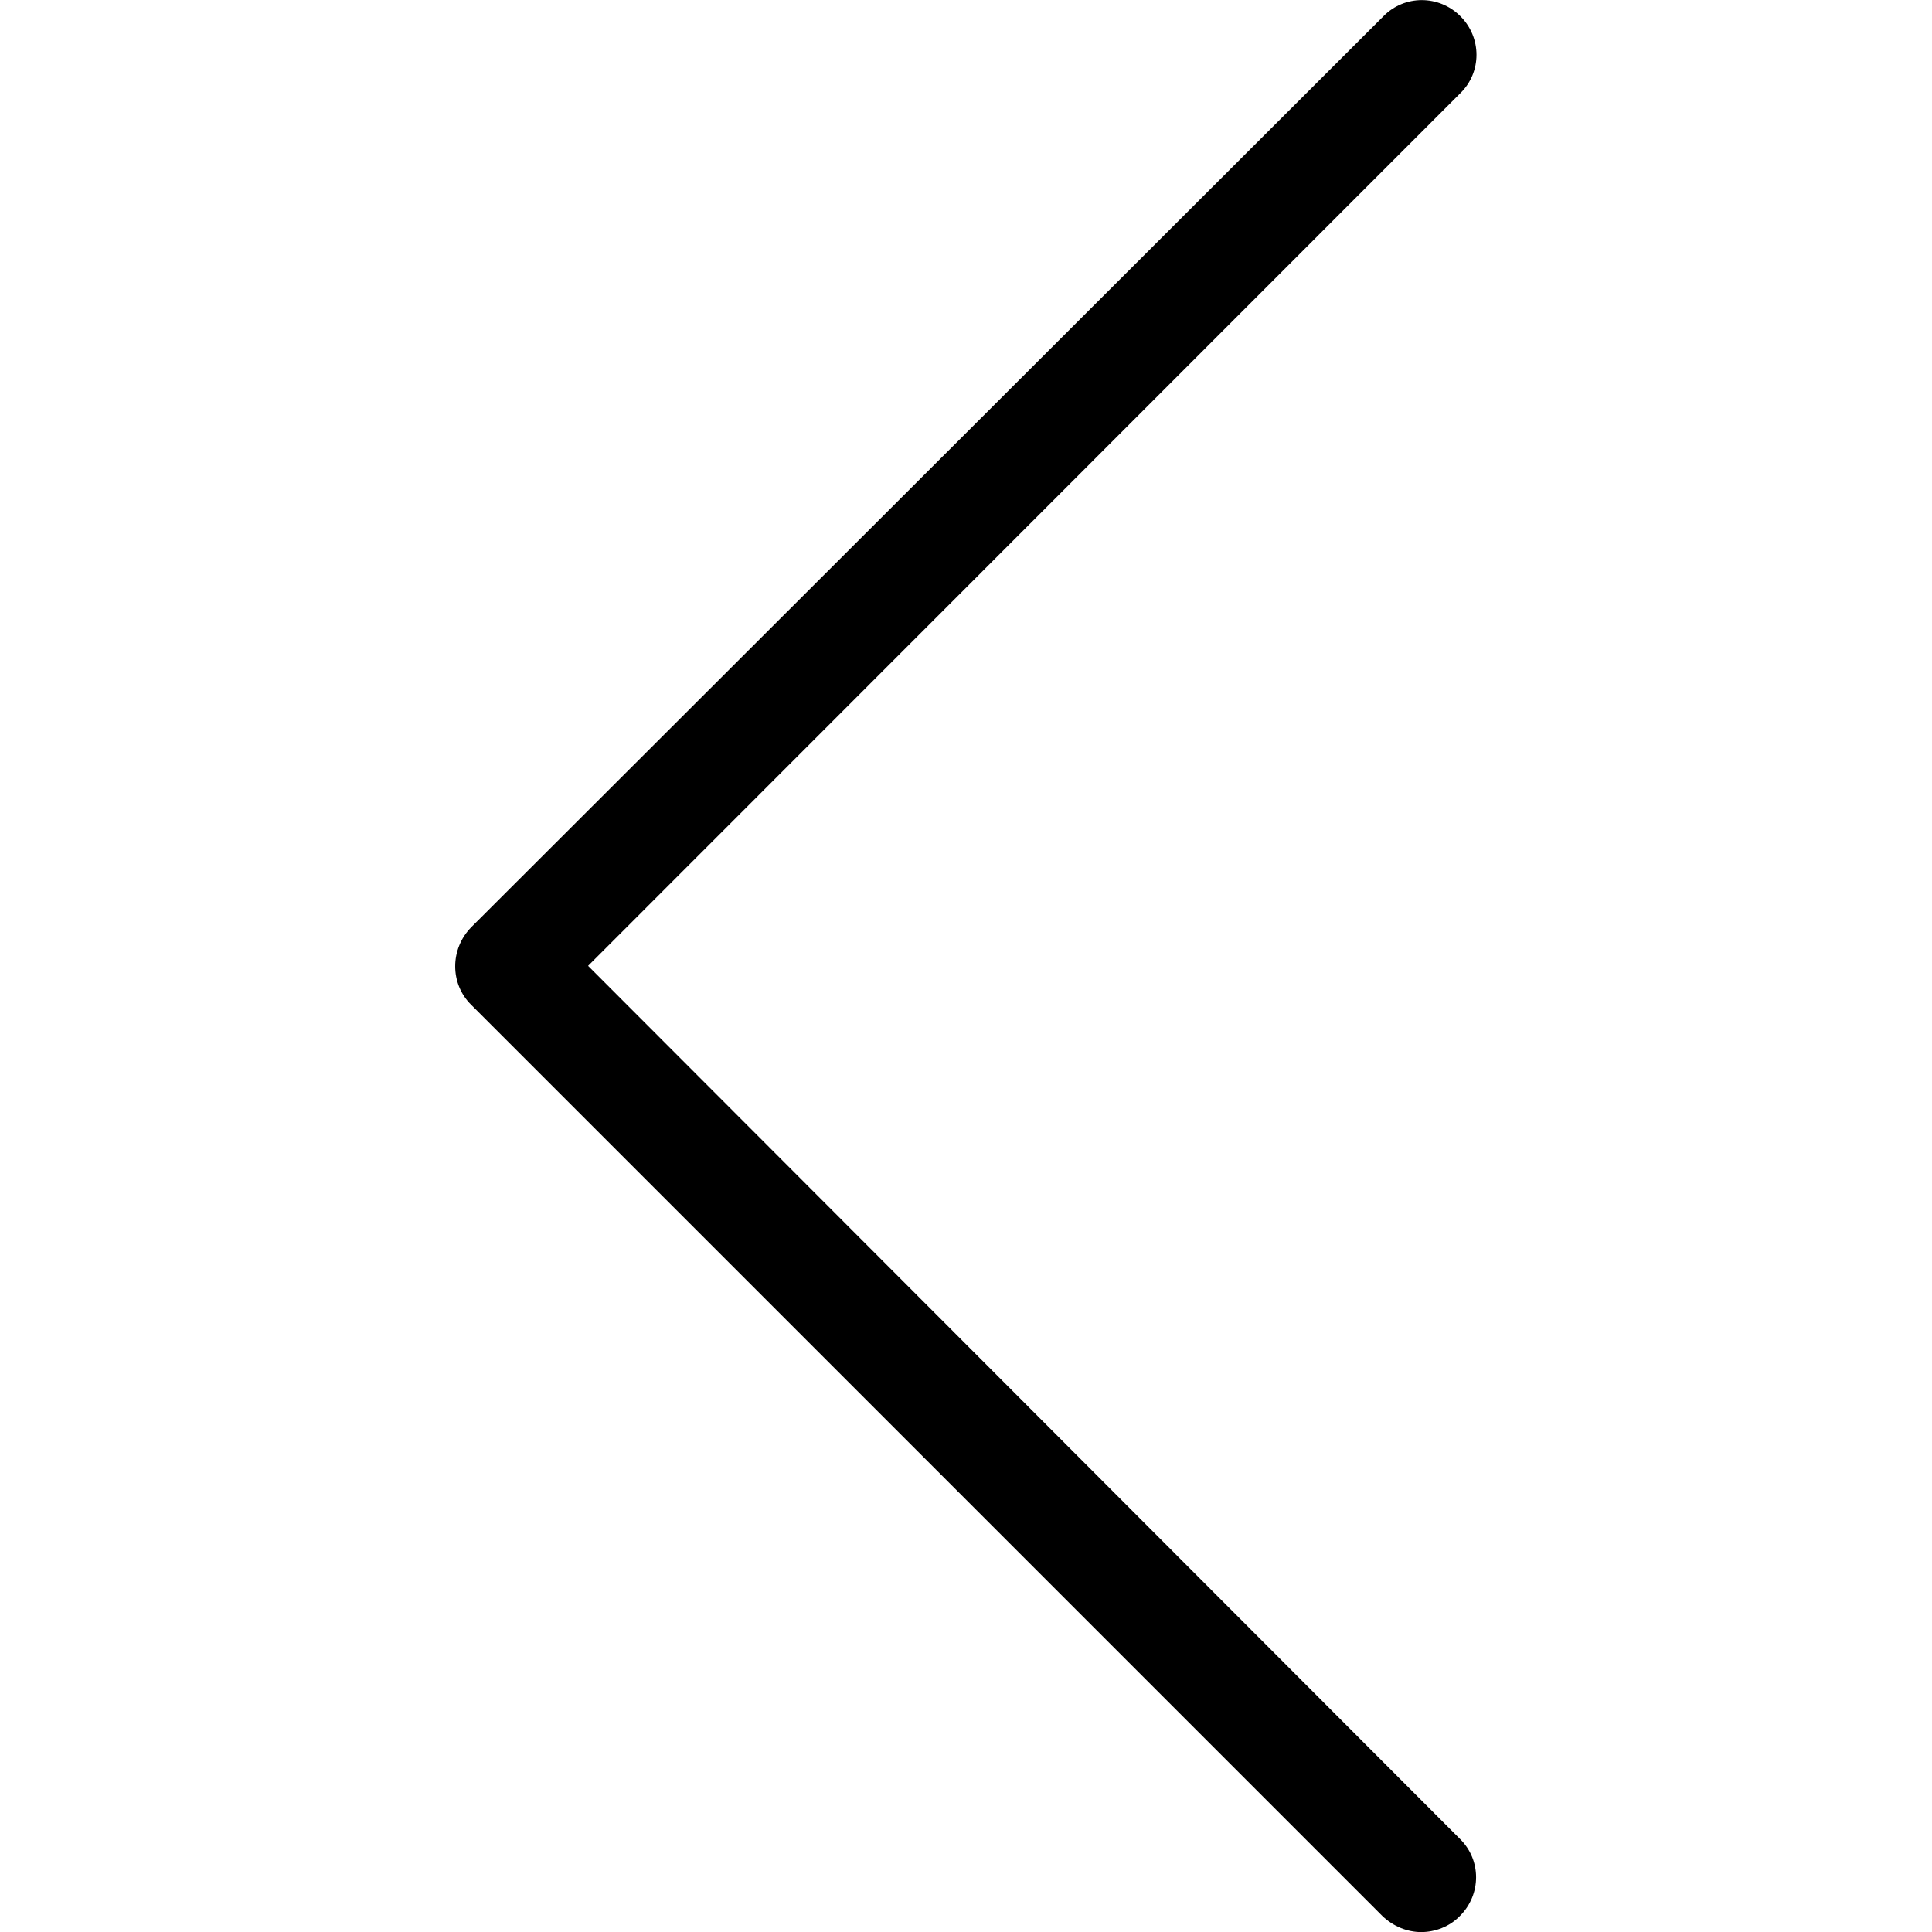
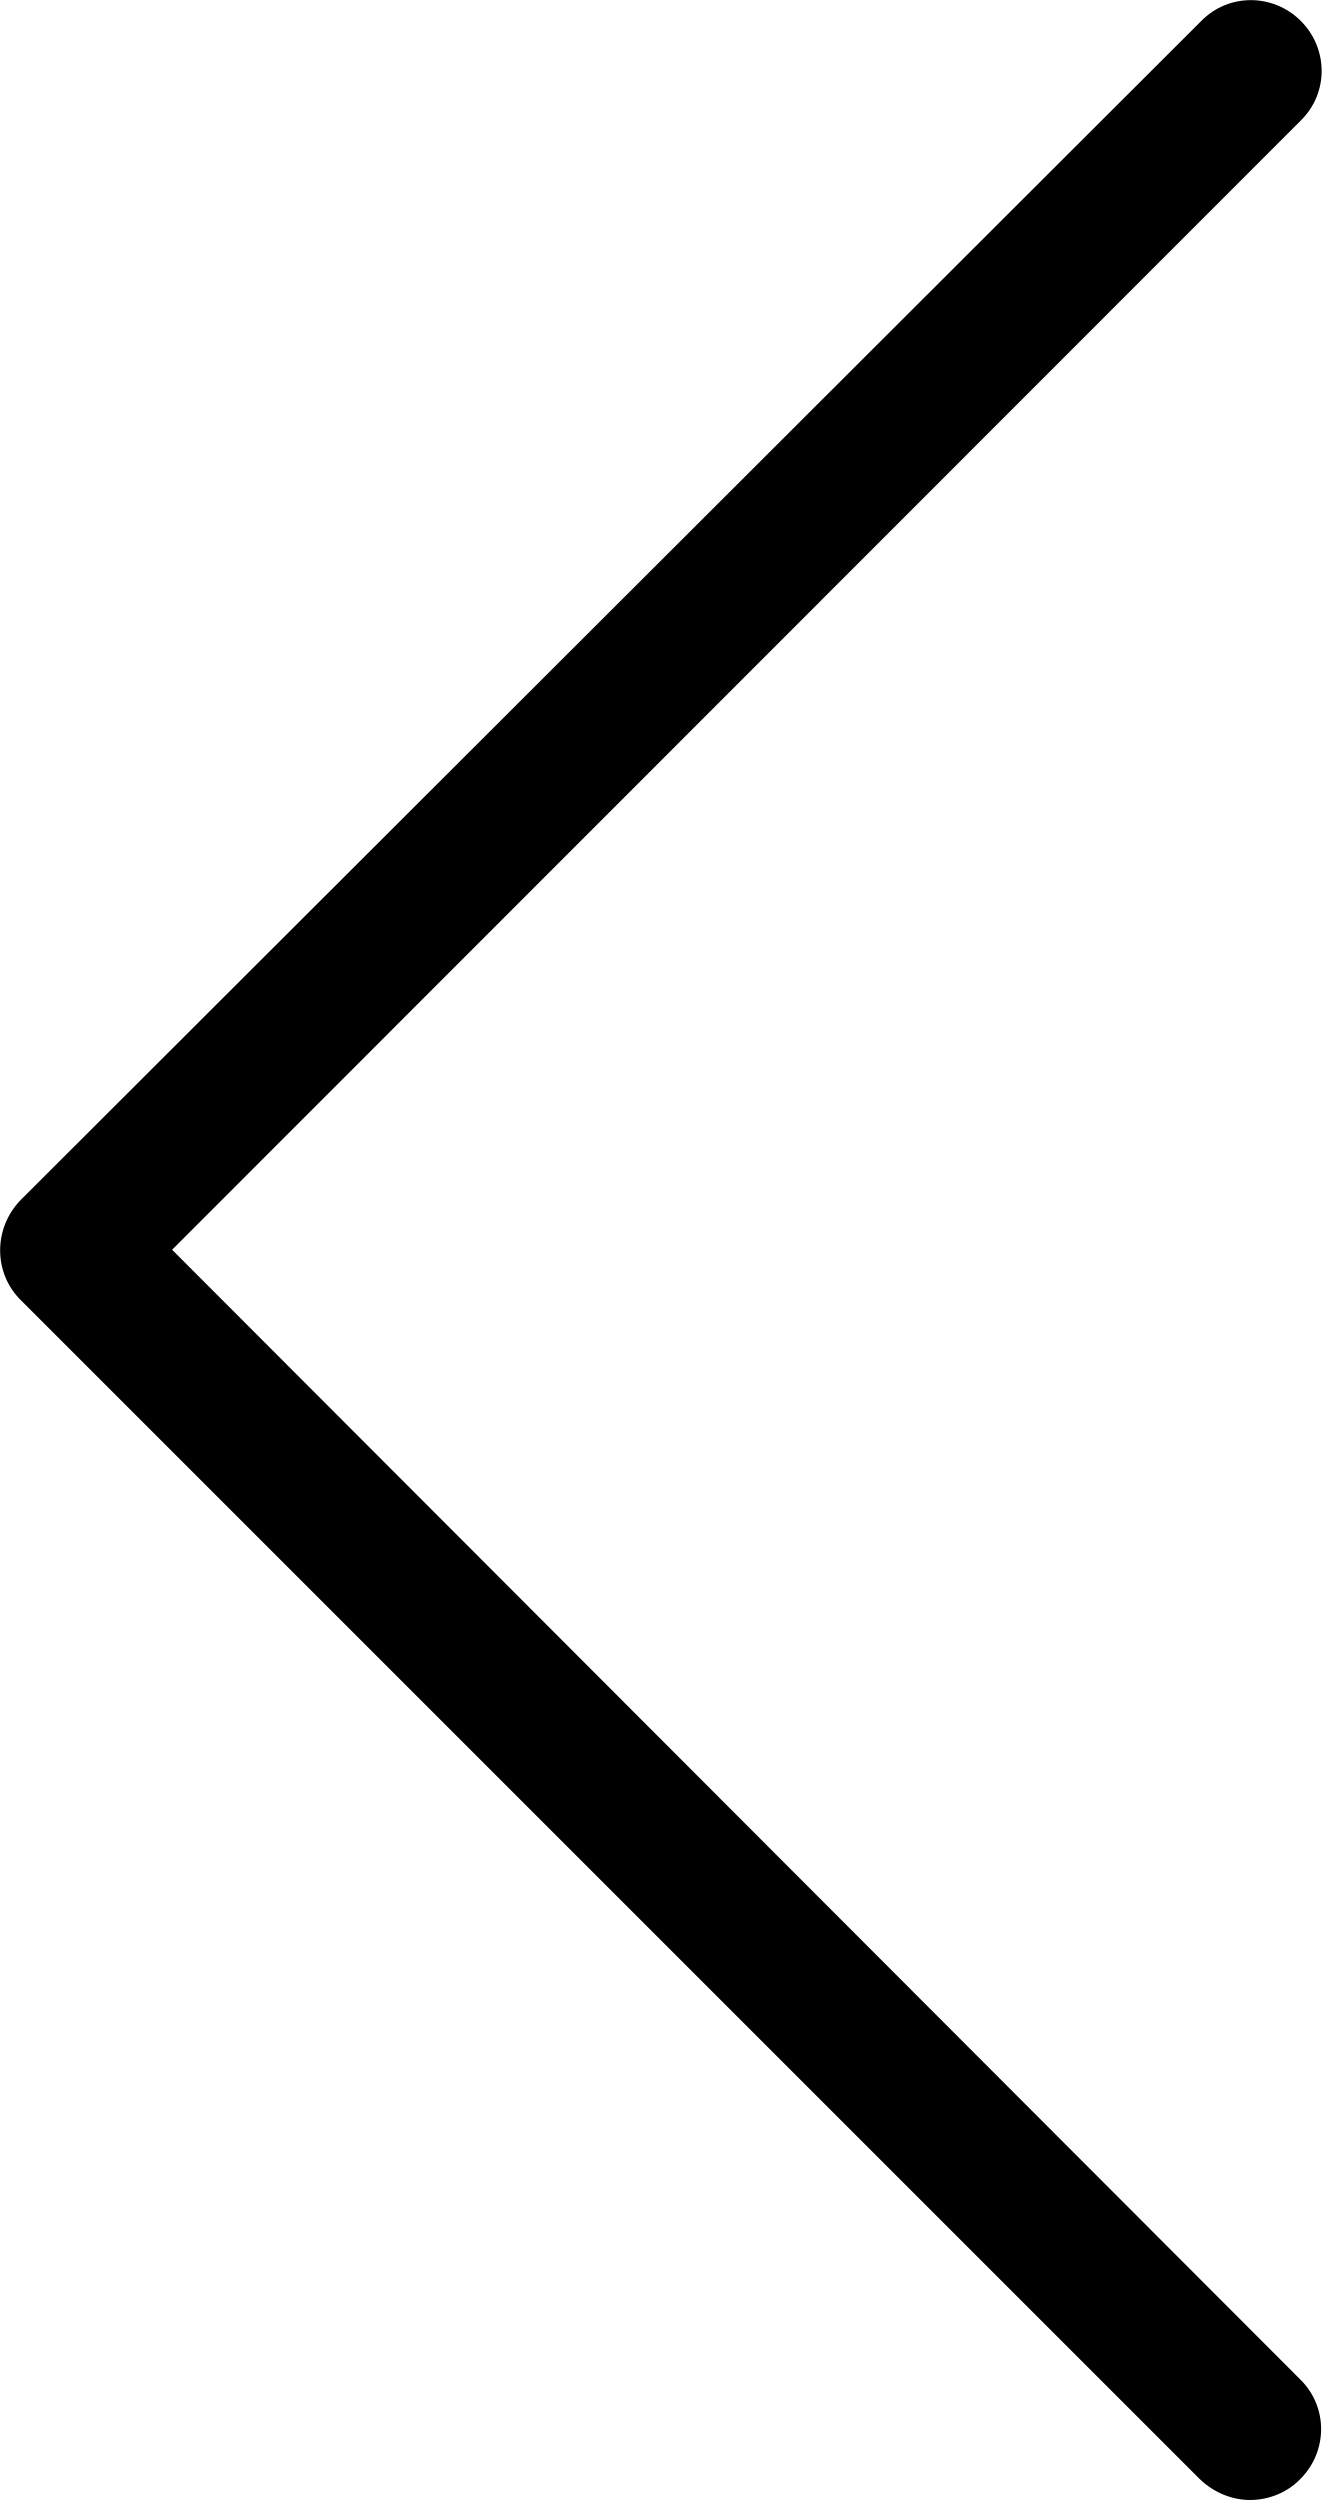
- <svg xmlns="http://www.w3.org/2000/svg" viewBox="0 0 477.18 477.18">
-   <path d="M145.2 238.6L360.7 23c5.3-5.2 5.3-13.7 0-19s-13.8-5.3-19 0L116.4 229c-5.3 5.4-5.3 14 0 19.2l225 225c2.7 2.6 6.2 4 9.6 4s7-1.3 9.6-4c5.3-5.3 5.3-13.8 0-19L145.2 238.5z" />
+ <svg xmlns="http://www.w3.org/2000/svg" viewBox="0 0 252.2 477.2">
+   <path d="M32.8 238.6L248.3 23c5.3-5.2 5.3-13.7 0-19s-13.8-5.3-19 0L4 229c-5.3 5.4-5.3 14 0 19.2l225 225c2.7 2.6 6.2 4 9.6 4s7-1.3 9.6-4c5.3-5.3 5.3-13.8 0-19L32.8 238.5v.1z" />
</svg>
